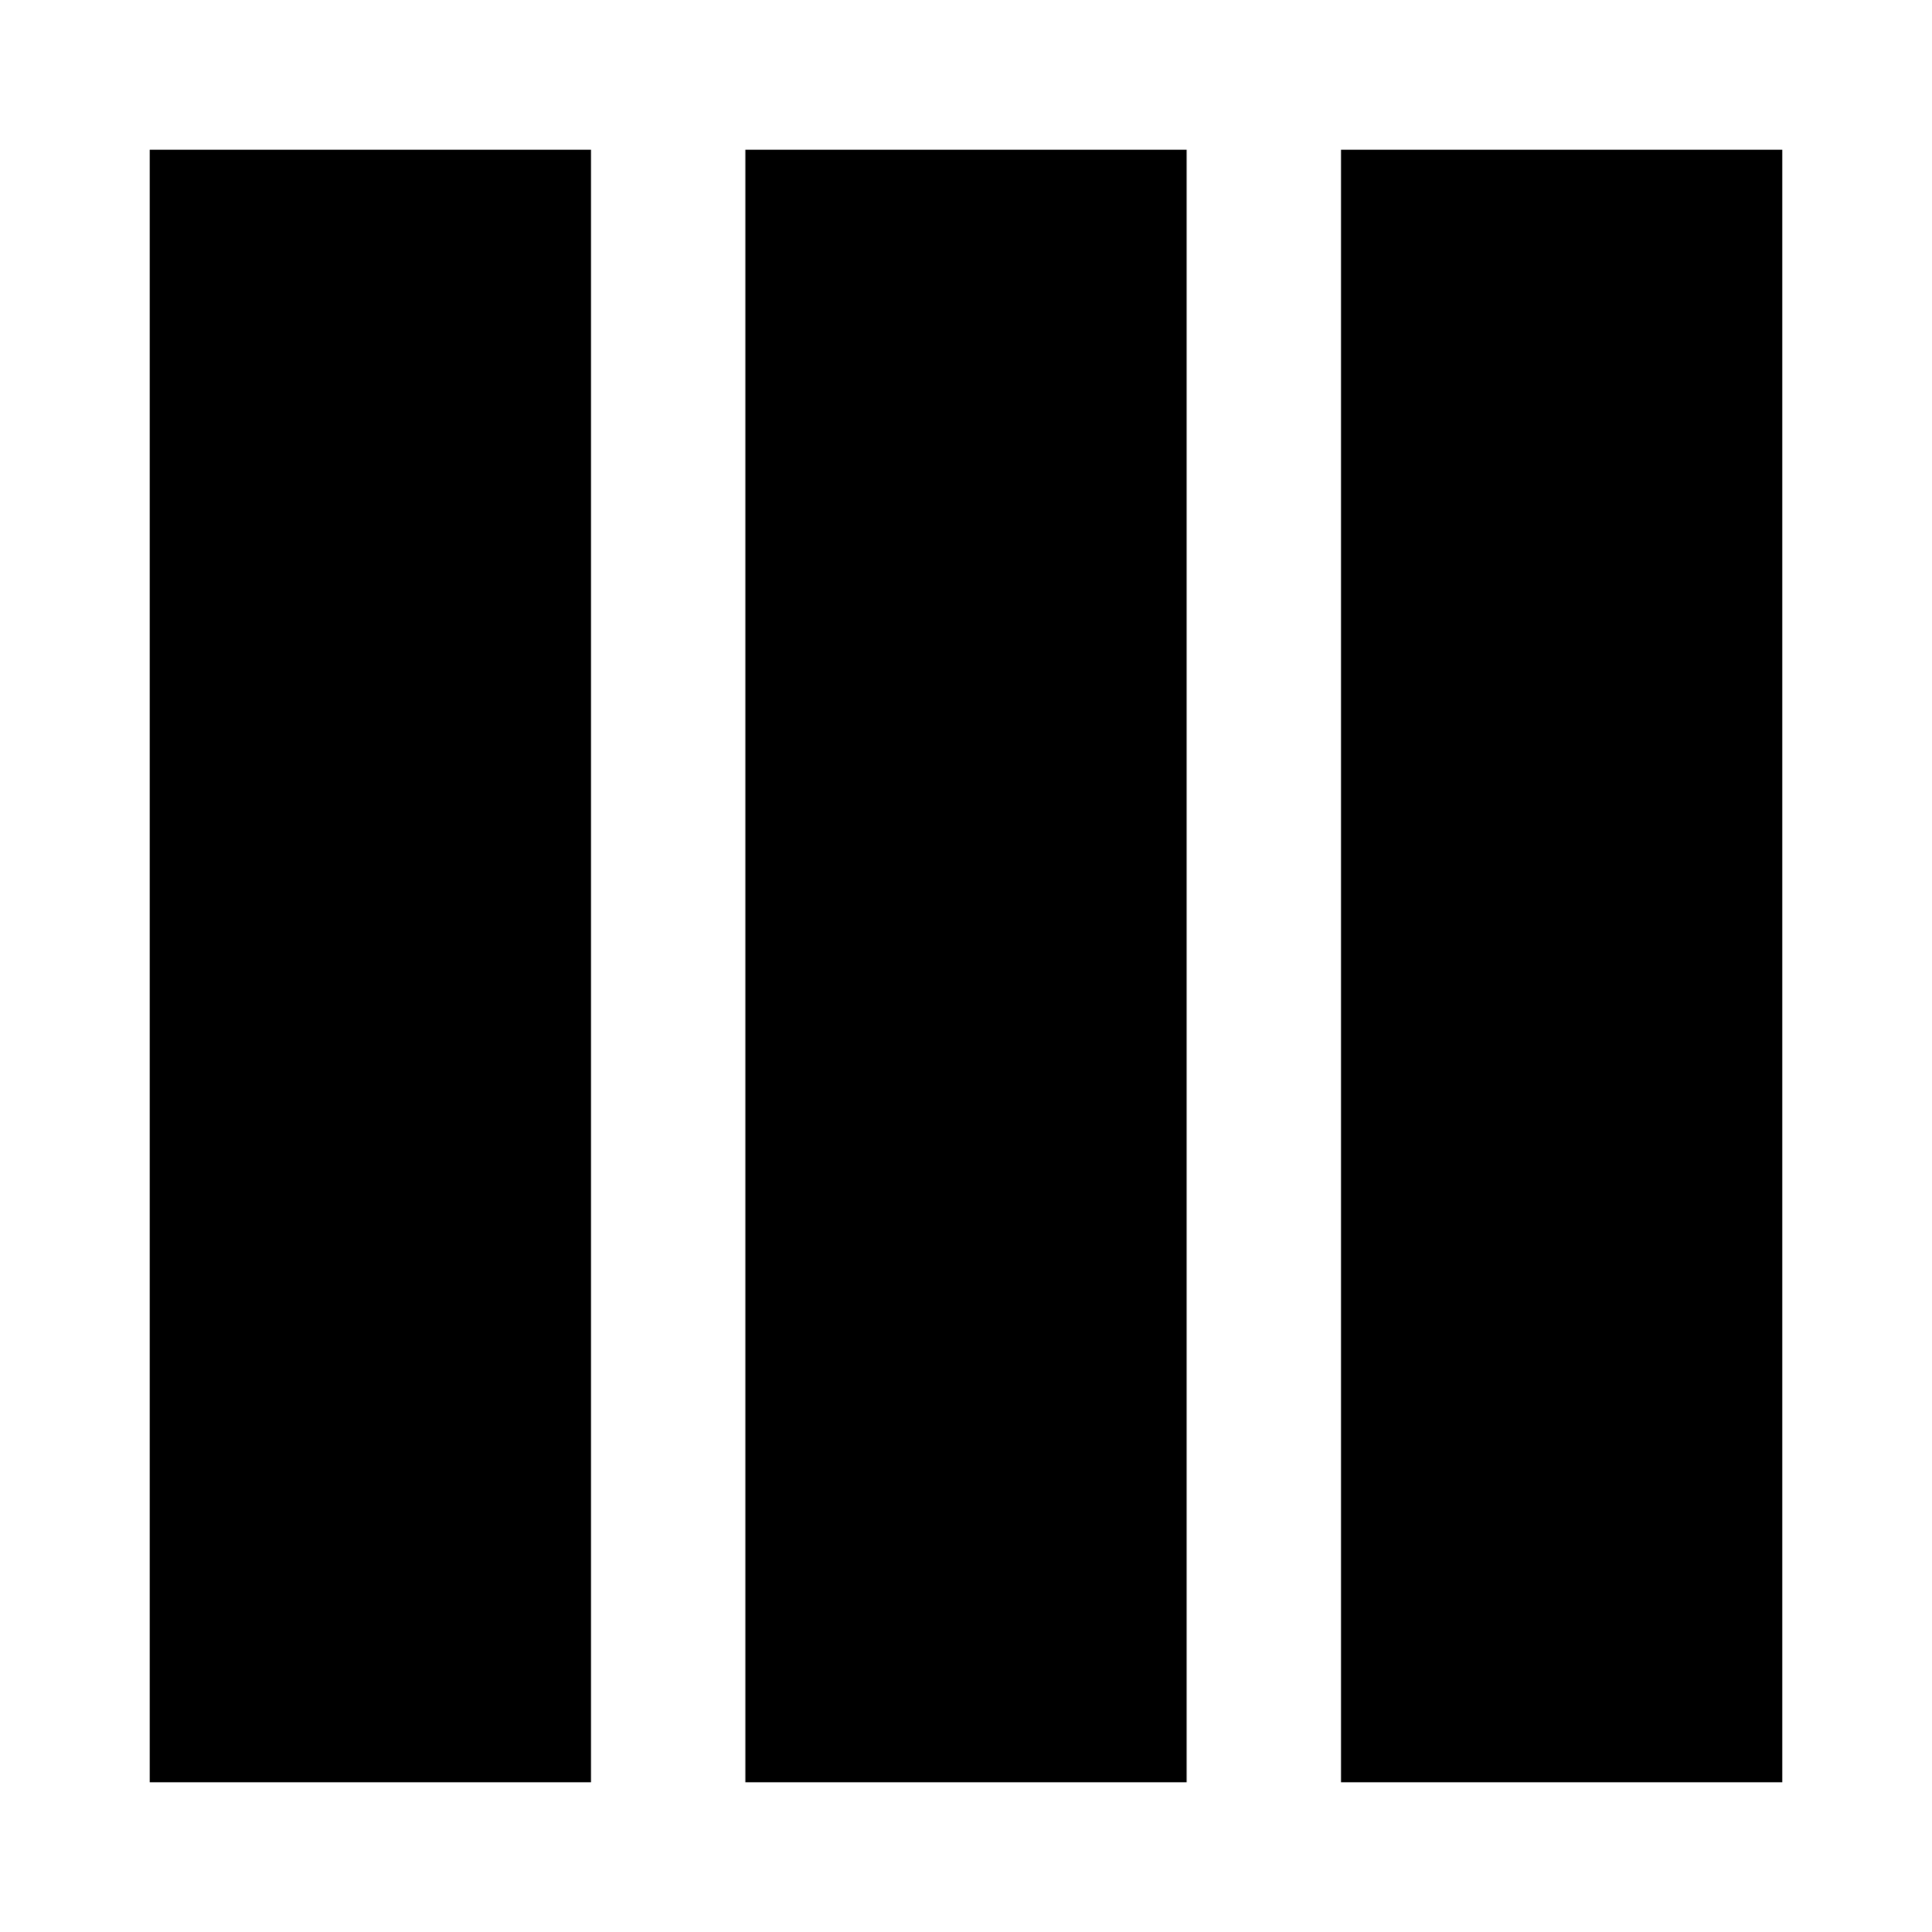
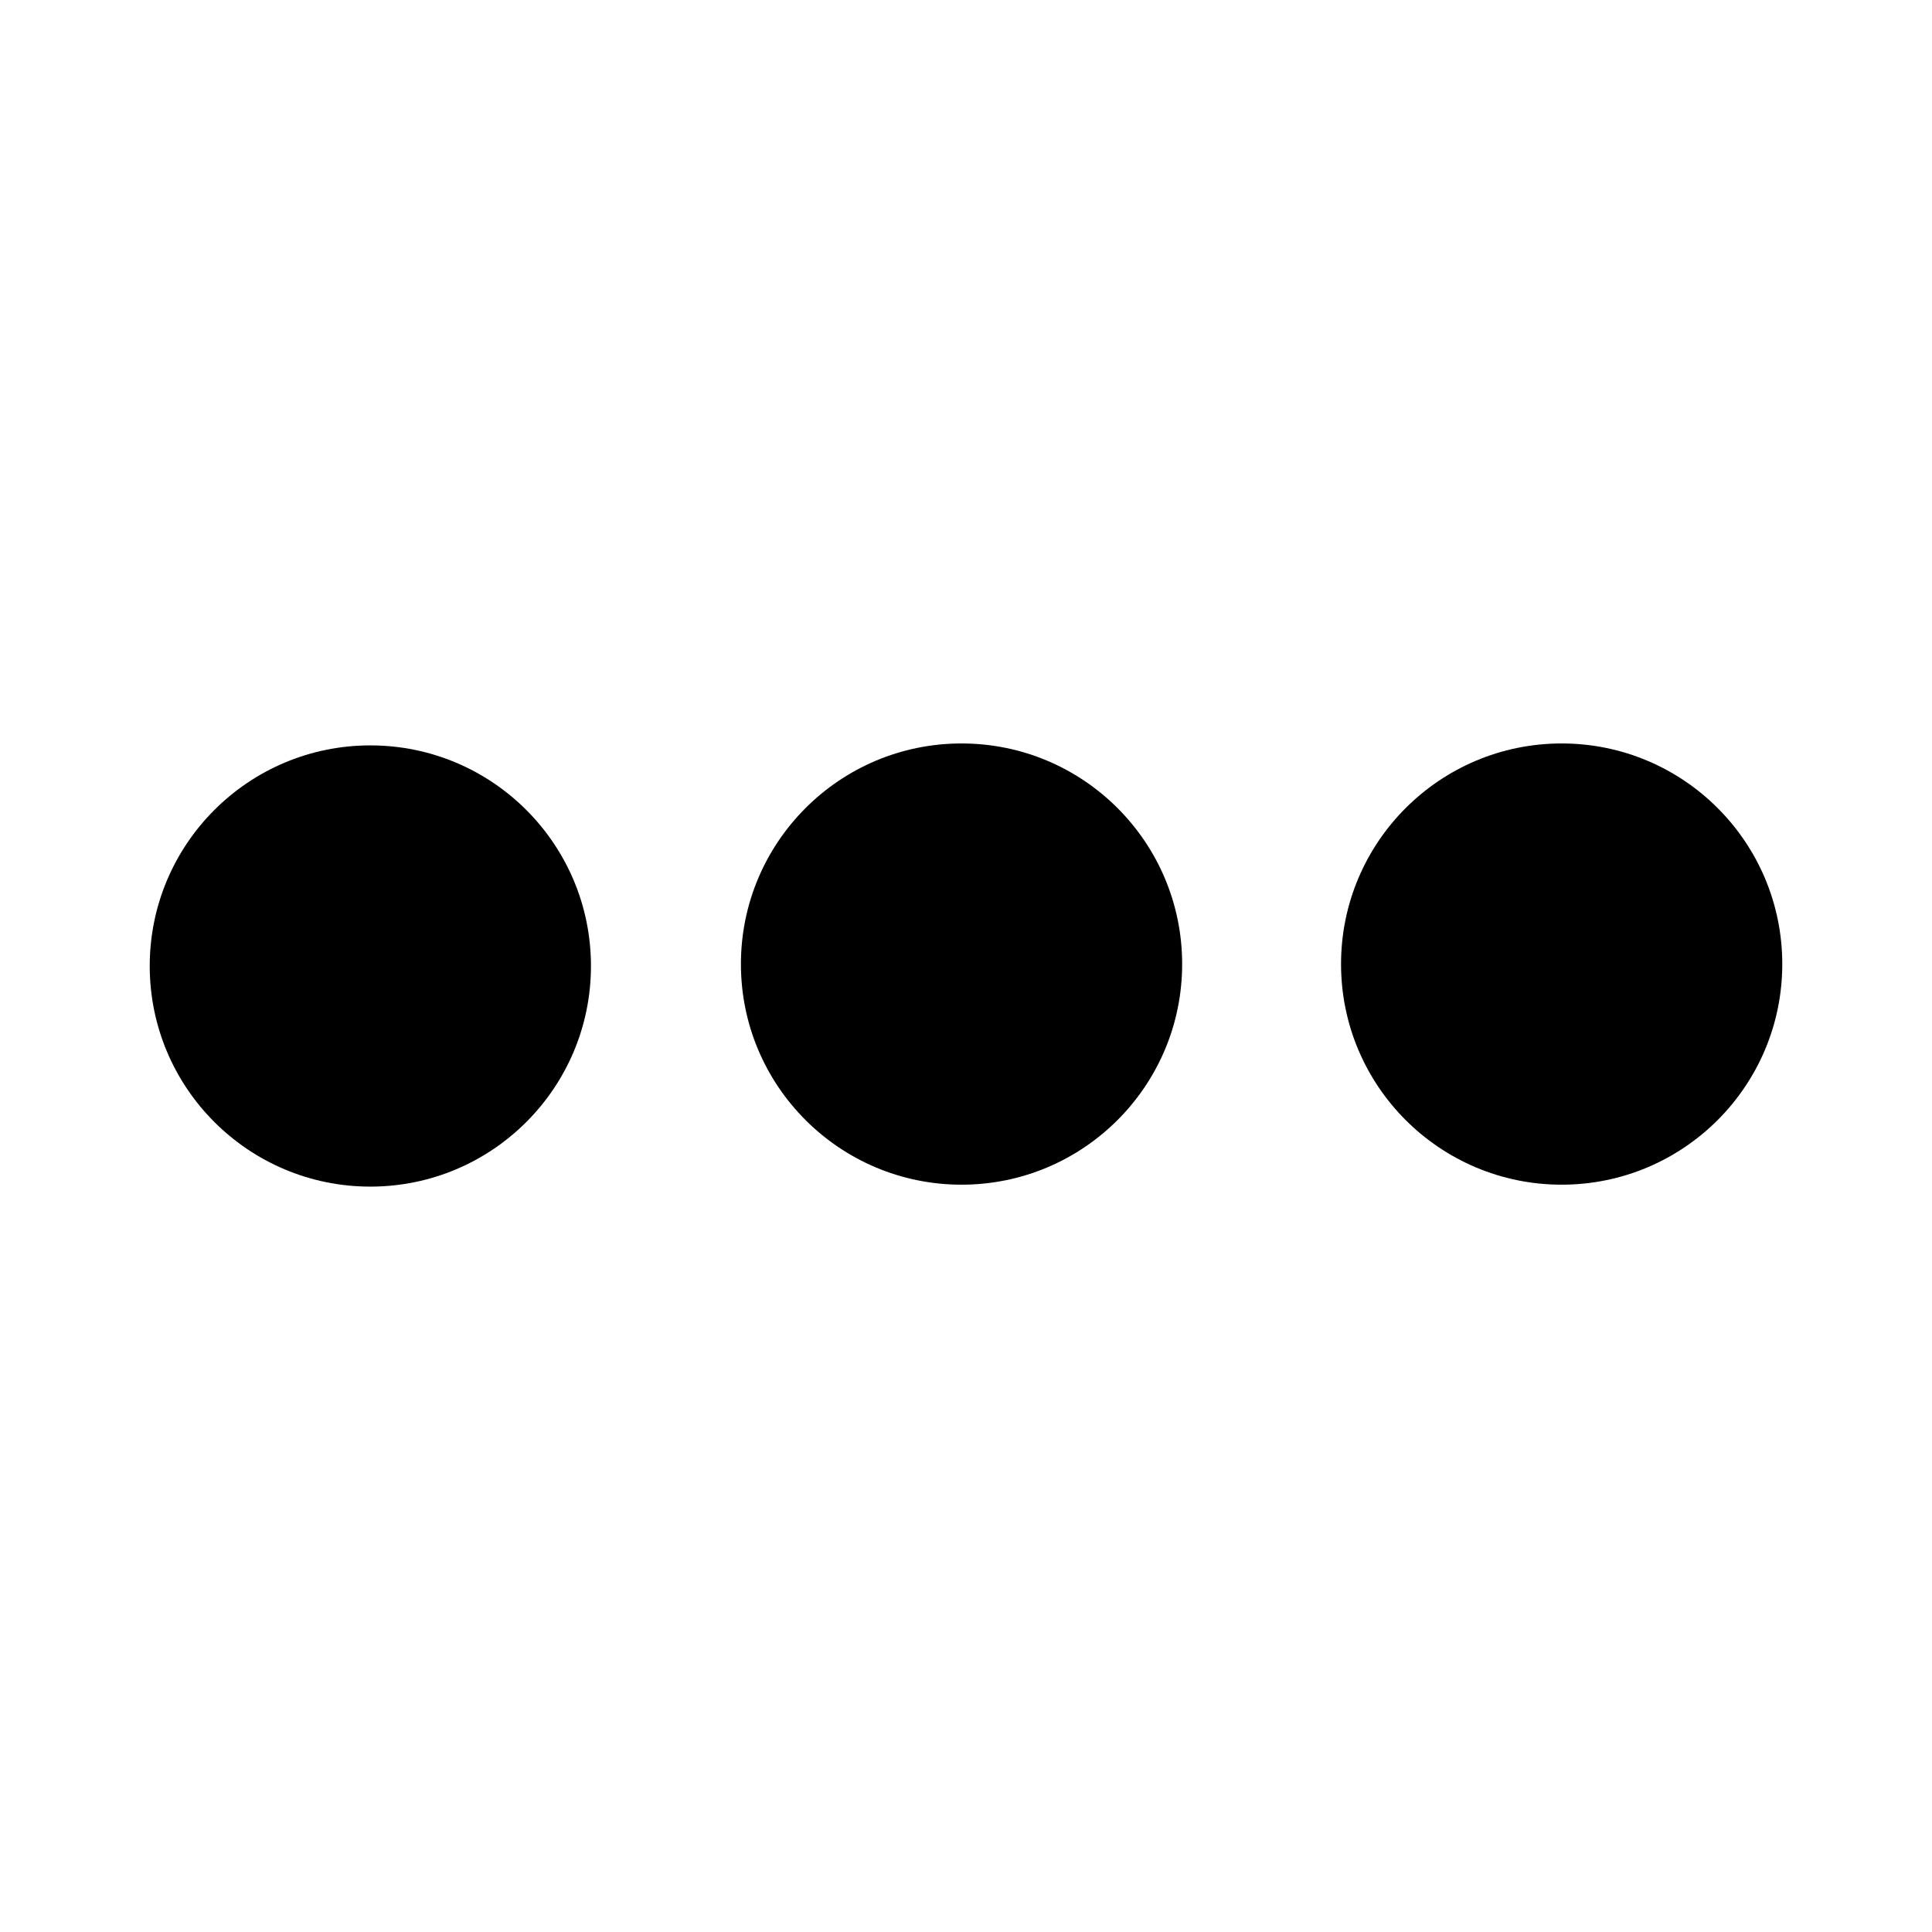
<svg xmlns="http://www.w3.org/2000/svg" version="1.1" id="Layer_1" x="0px" y="0px" width="1000px" height="1000px" viewBox="0 0 1000 1000" enable-background="new 0 0 1000 1000" xml:space="preserve">
-   <path d="M614.189,922.5H385.811v-845h228.378V922.5z M922.5,922.5H694.122v-845H922.5V922.5z M305.878,922.5H77.5v-845h228.378  V922.5z" />
+   <circle cx="191.689" cy="500.001" r="114.189" />
+   <circle cx="497.689" cy="499.001" r="114.189" />
+   <circle cx="808.311" cy="499.001" r="114.189" />
</svg>
